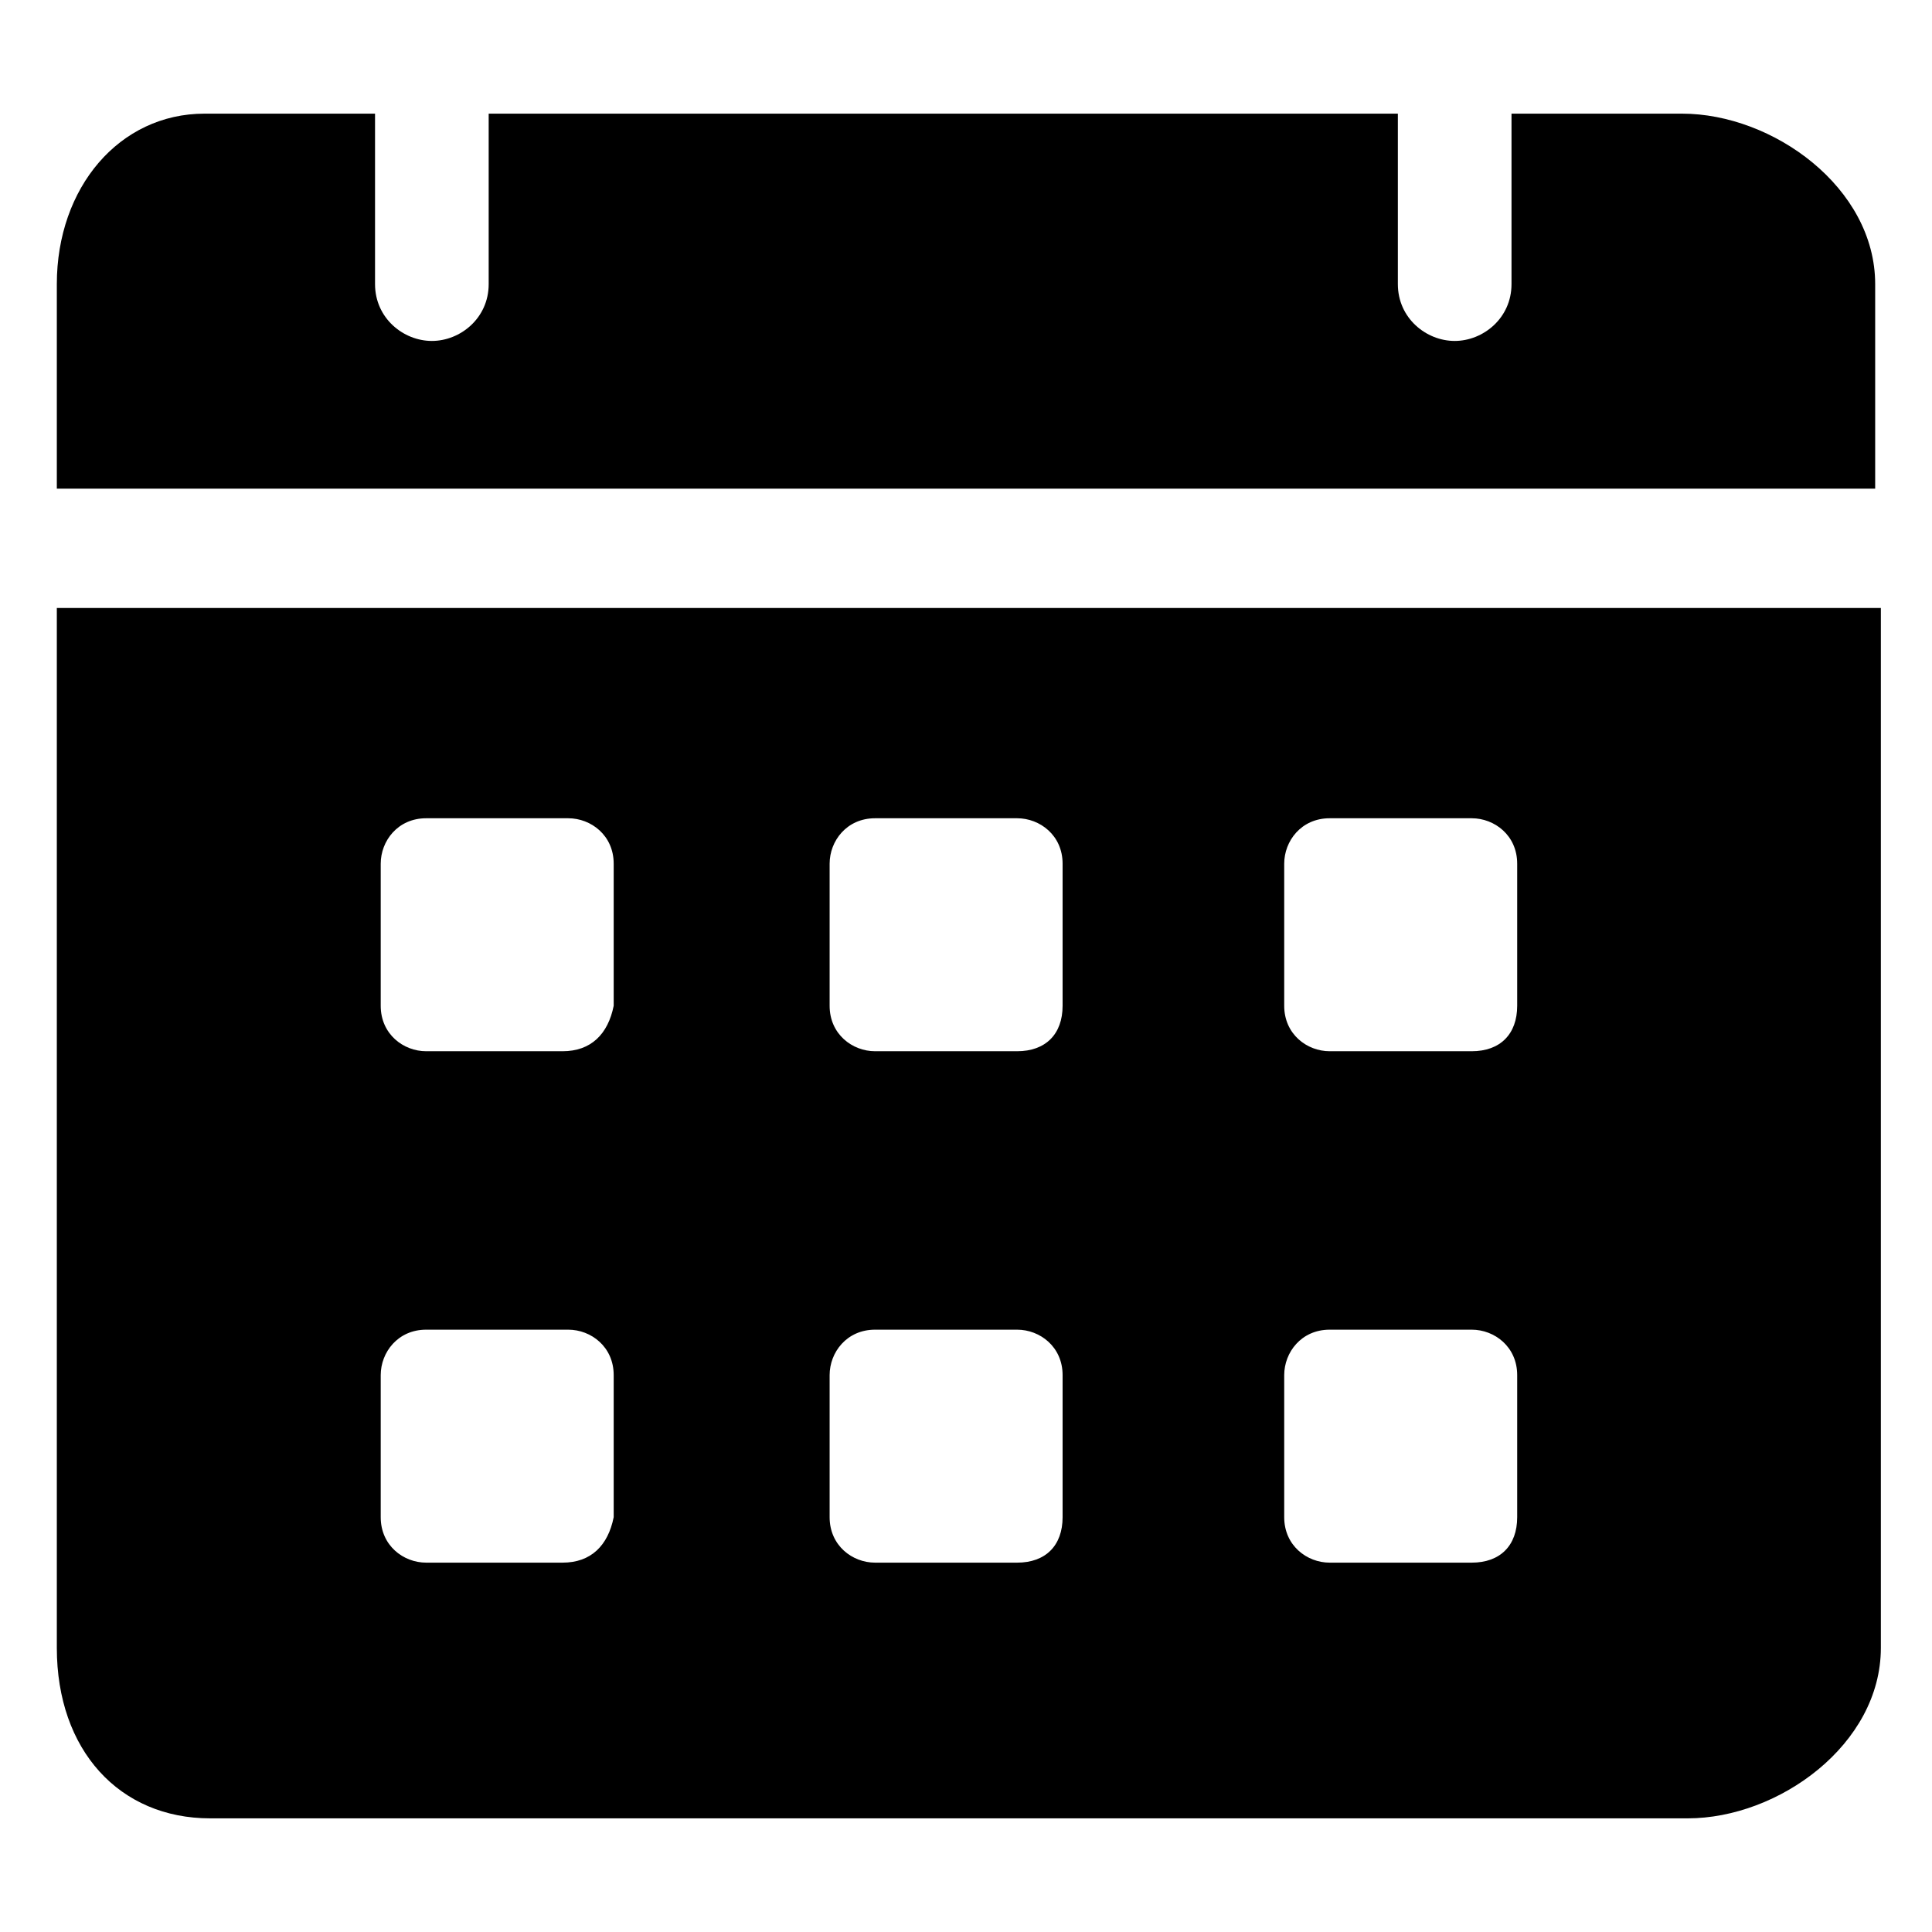
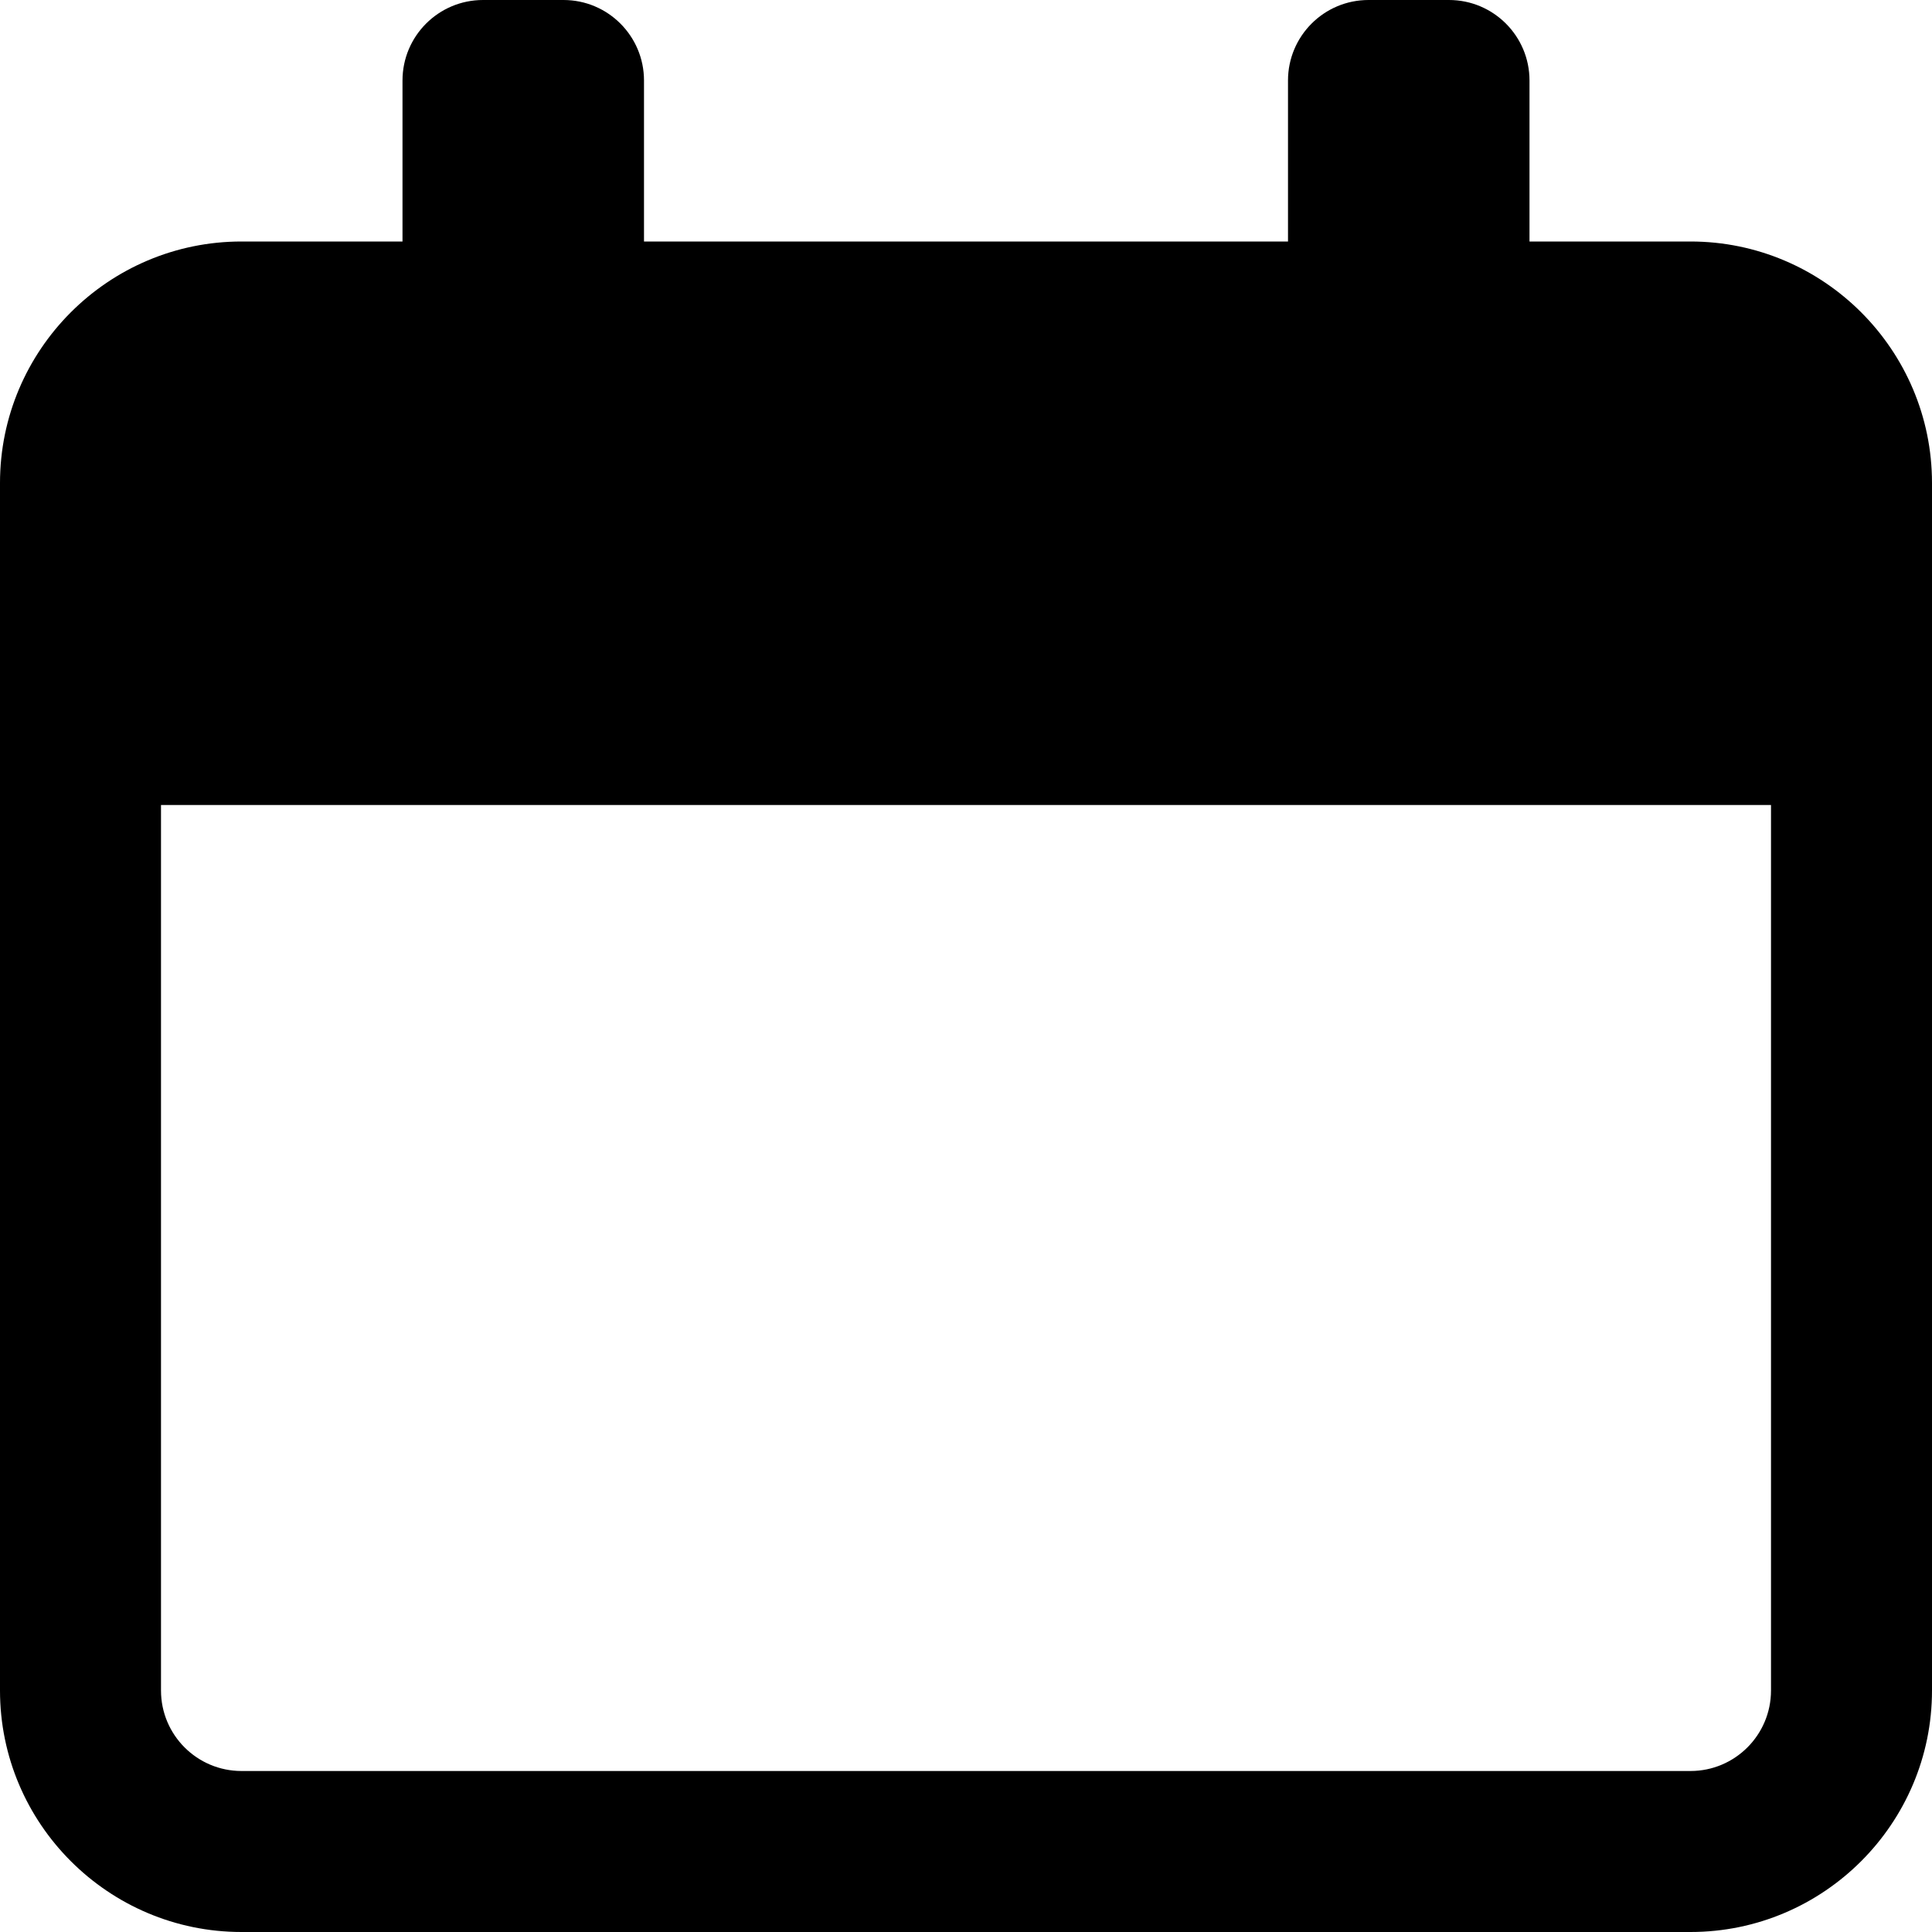
- <svg xmlns="http://www.w3.org/2000/svg" id="Layer_1" enable-background="new 0 0 34 34" height="512" viewBox="0 0 34 34" width="512">
-   <g>
-     <path d="m29.6 2h-3v3c0 .6-.5 1-1 1s-1-.4-1-1v-3h-16v3c0 .6-.5 1-1 1s-1-.4-1-1v-3h-3c-1.5 0-2.6 1.3-2.6 3v3.6h32v-3.6c0-1.7-1.8-3-3.4-3zm-28.6 8.7v18.3c0 1.8 1.1 3 2.7 3h26c1.6 0 3.4-1.3 3.4-3v-18.3zm8.9 16.8h-2.4c-.4 0-.8-.3-.8-.8v-2.5c0-.4.3-.8.8-.8h2.5c.4 0 .8.3.8.8v2.5c-.1.5-.4.8-.9.8zm0-9h-2.4c-.4 0-.8-.3-.8-.8v-2.5c0-.4.3-.8.8-.8h2.5c.4 0 .8.3.8.8v2.5c-.1.5-.4.8-.9.8zm8 9h-2.5c-.4 0-.8-.3-.8-.8v-2.5c0-.4.3-.8.8-.8h2.5c.4 0 .8.3.8.8v2.5c0 .5-.3.8-.8.8zm0-9h-2.5c-.4 0-.8-.3-.8-.8v-2.5c0-.4.3-.8.8-.8h2.5c.4 0 .8.3.8.8v2.5c0 .5-.3.8-.8.8zm8 9h-2.5c-.4 0-.8-.3-.8-.8v-2.5c0-.4.3-.8.8-.8h2.5c.4 0 .8.3.8.8v2.5c0 .5-.3.8-.8.8zm0-9h-2.5c-.4 0-.8-.3-.8-.8v-2.5c0-.4.3-.8.8-.8h2.5c.4 0 .8.3.8.8v2.5c0 .5-.3.8-.8.8z" />
-   </g>
+ <svg xmlns="http://www.w3.org/2000/svg" version="1.1" x="0px" y="0px" viewBox="0 0 24 24" xml:space="preserve">
+   <path d="M21,3h-2V1c0-0.552-0.448-1-1-1h-1c-0.552,0-1,0.448-1,1v1v1H8V2V1c0-0.552-0.448-1-1-1H6C5.448,0,5,0.448,5,1v2H3  C1.346,3,0,4.346,0,6v15c0,1.654,1.346,3,3,3h18c1.654,0,3-1.346,3-3V6C24,4.346,22.654,3,21,3z M22,21c0,0.552-0.448,1-1,1H3  c-0.552,0-1-0.448-1-1V10h20V21z" />
</svg>
